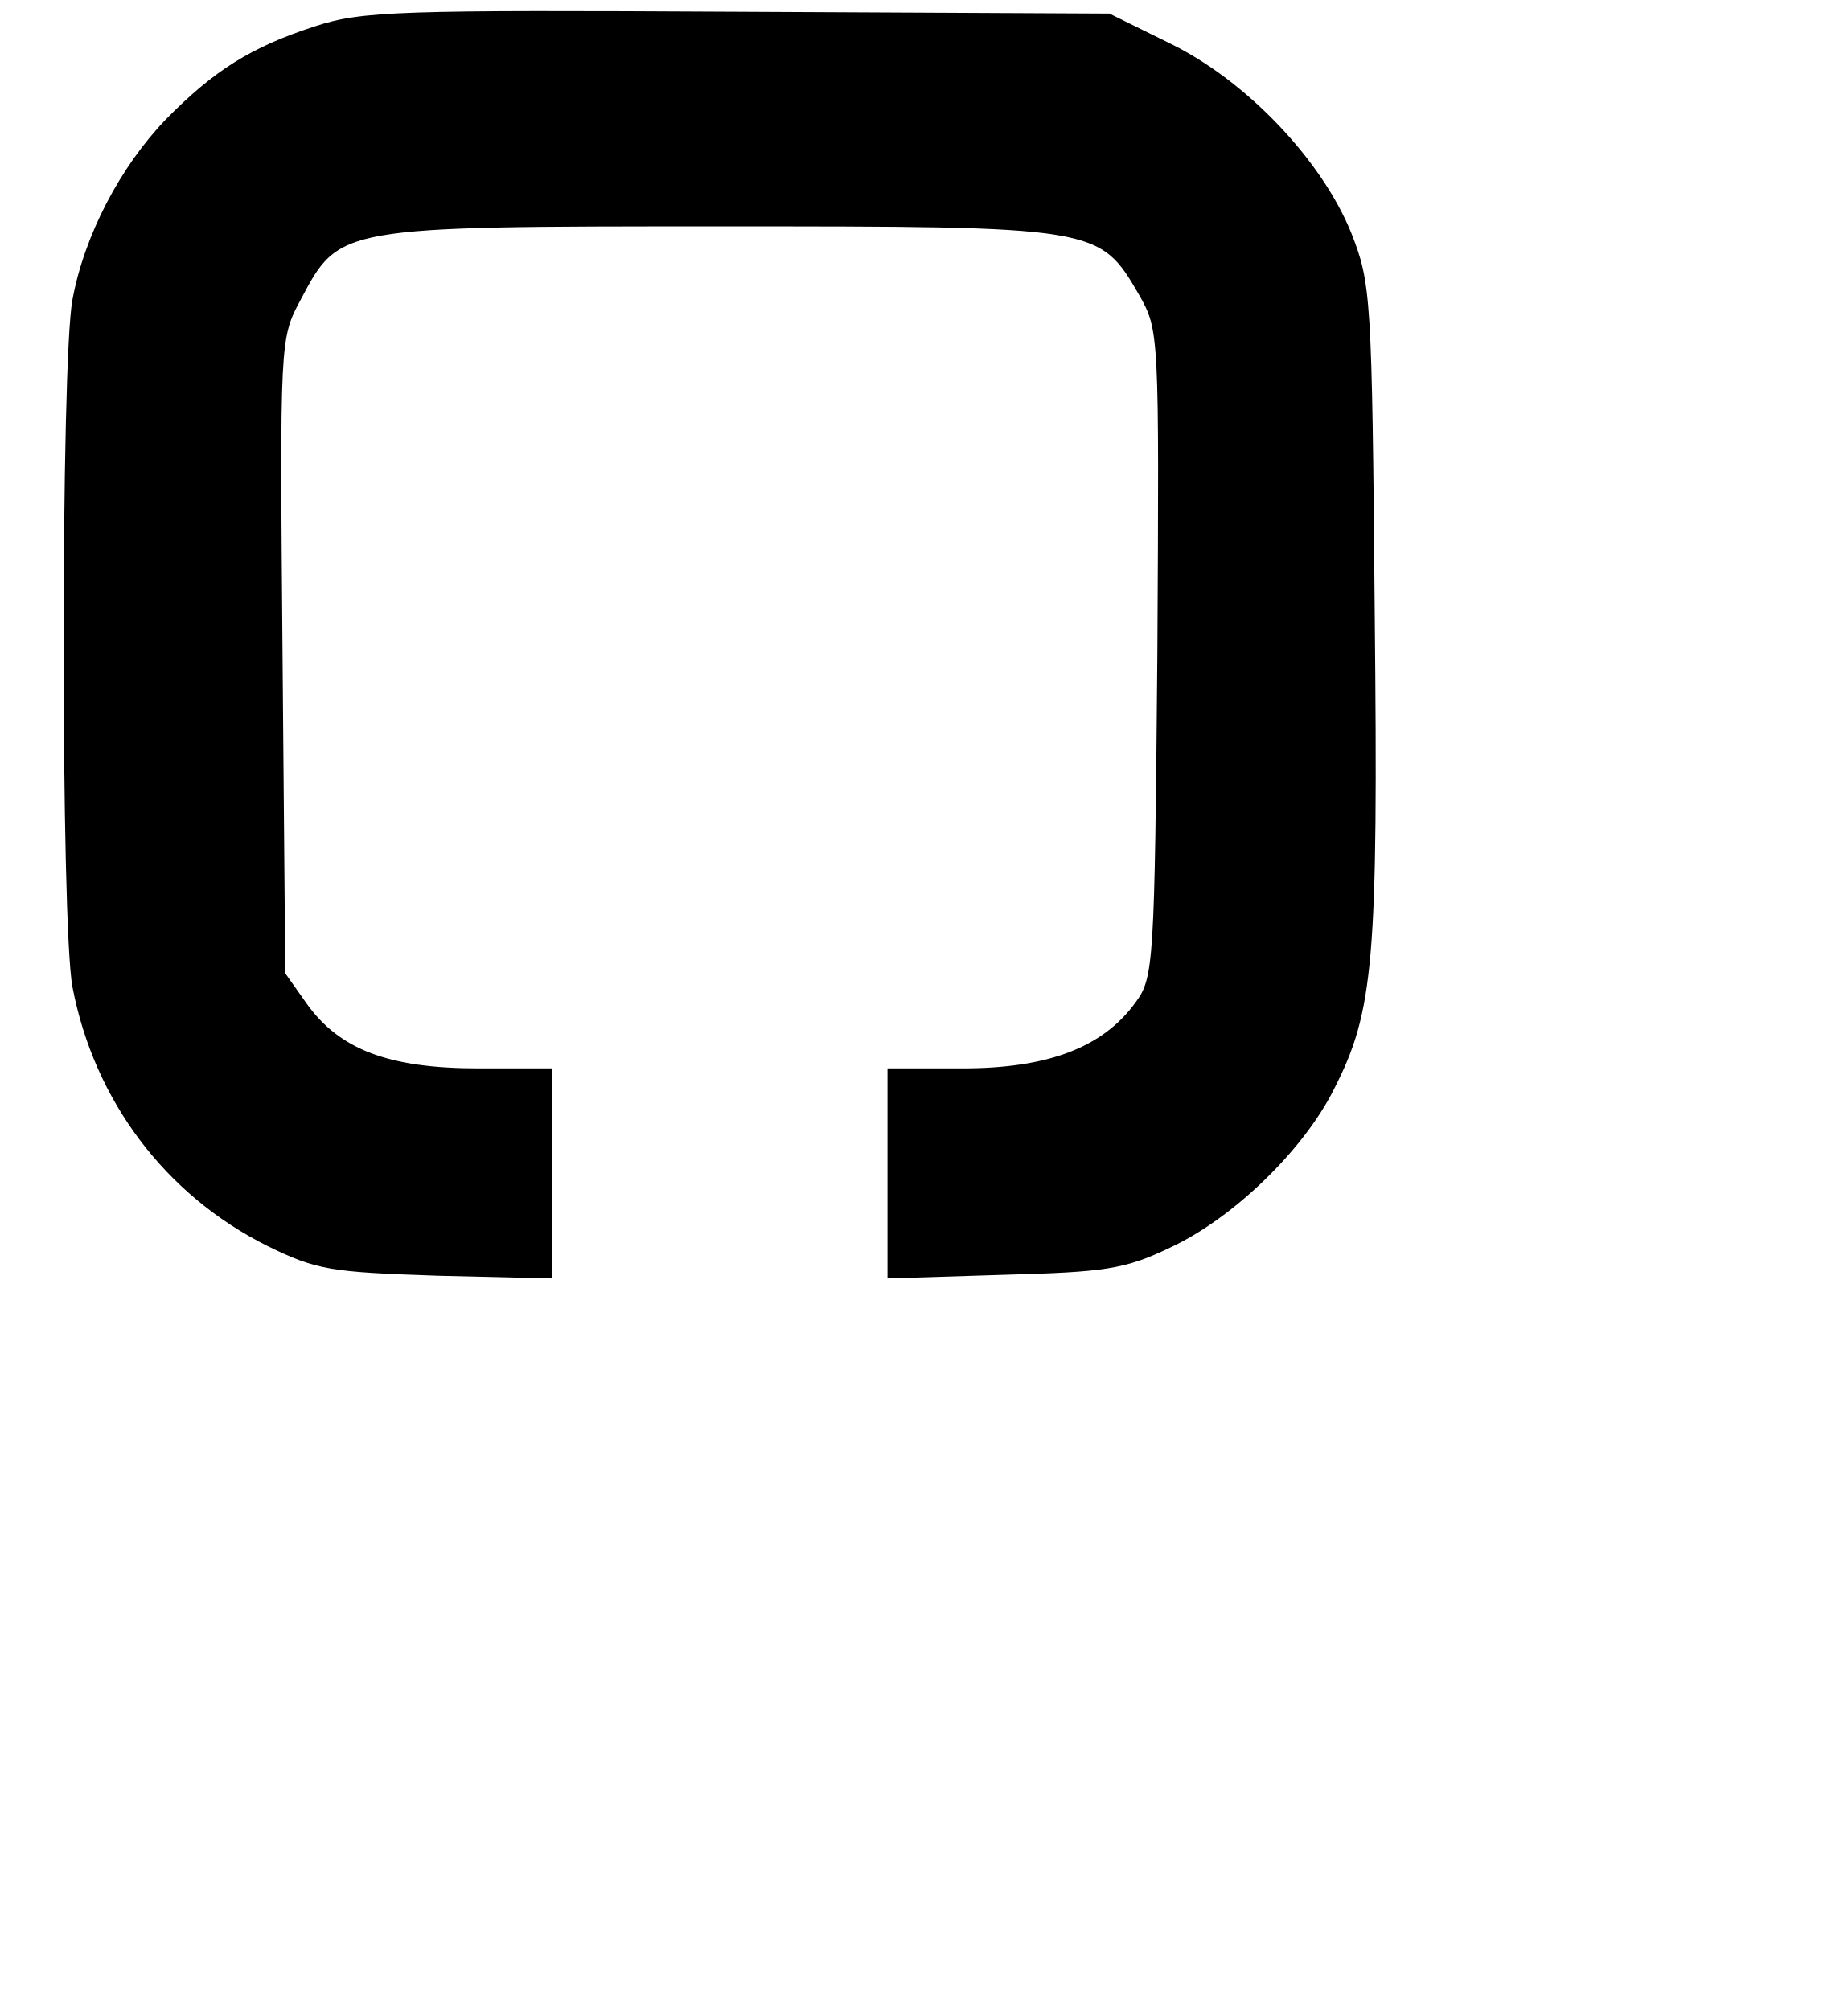
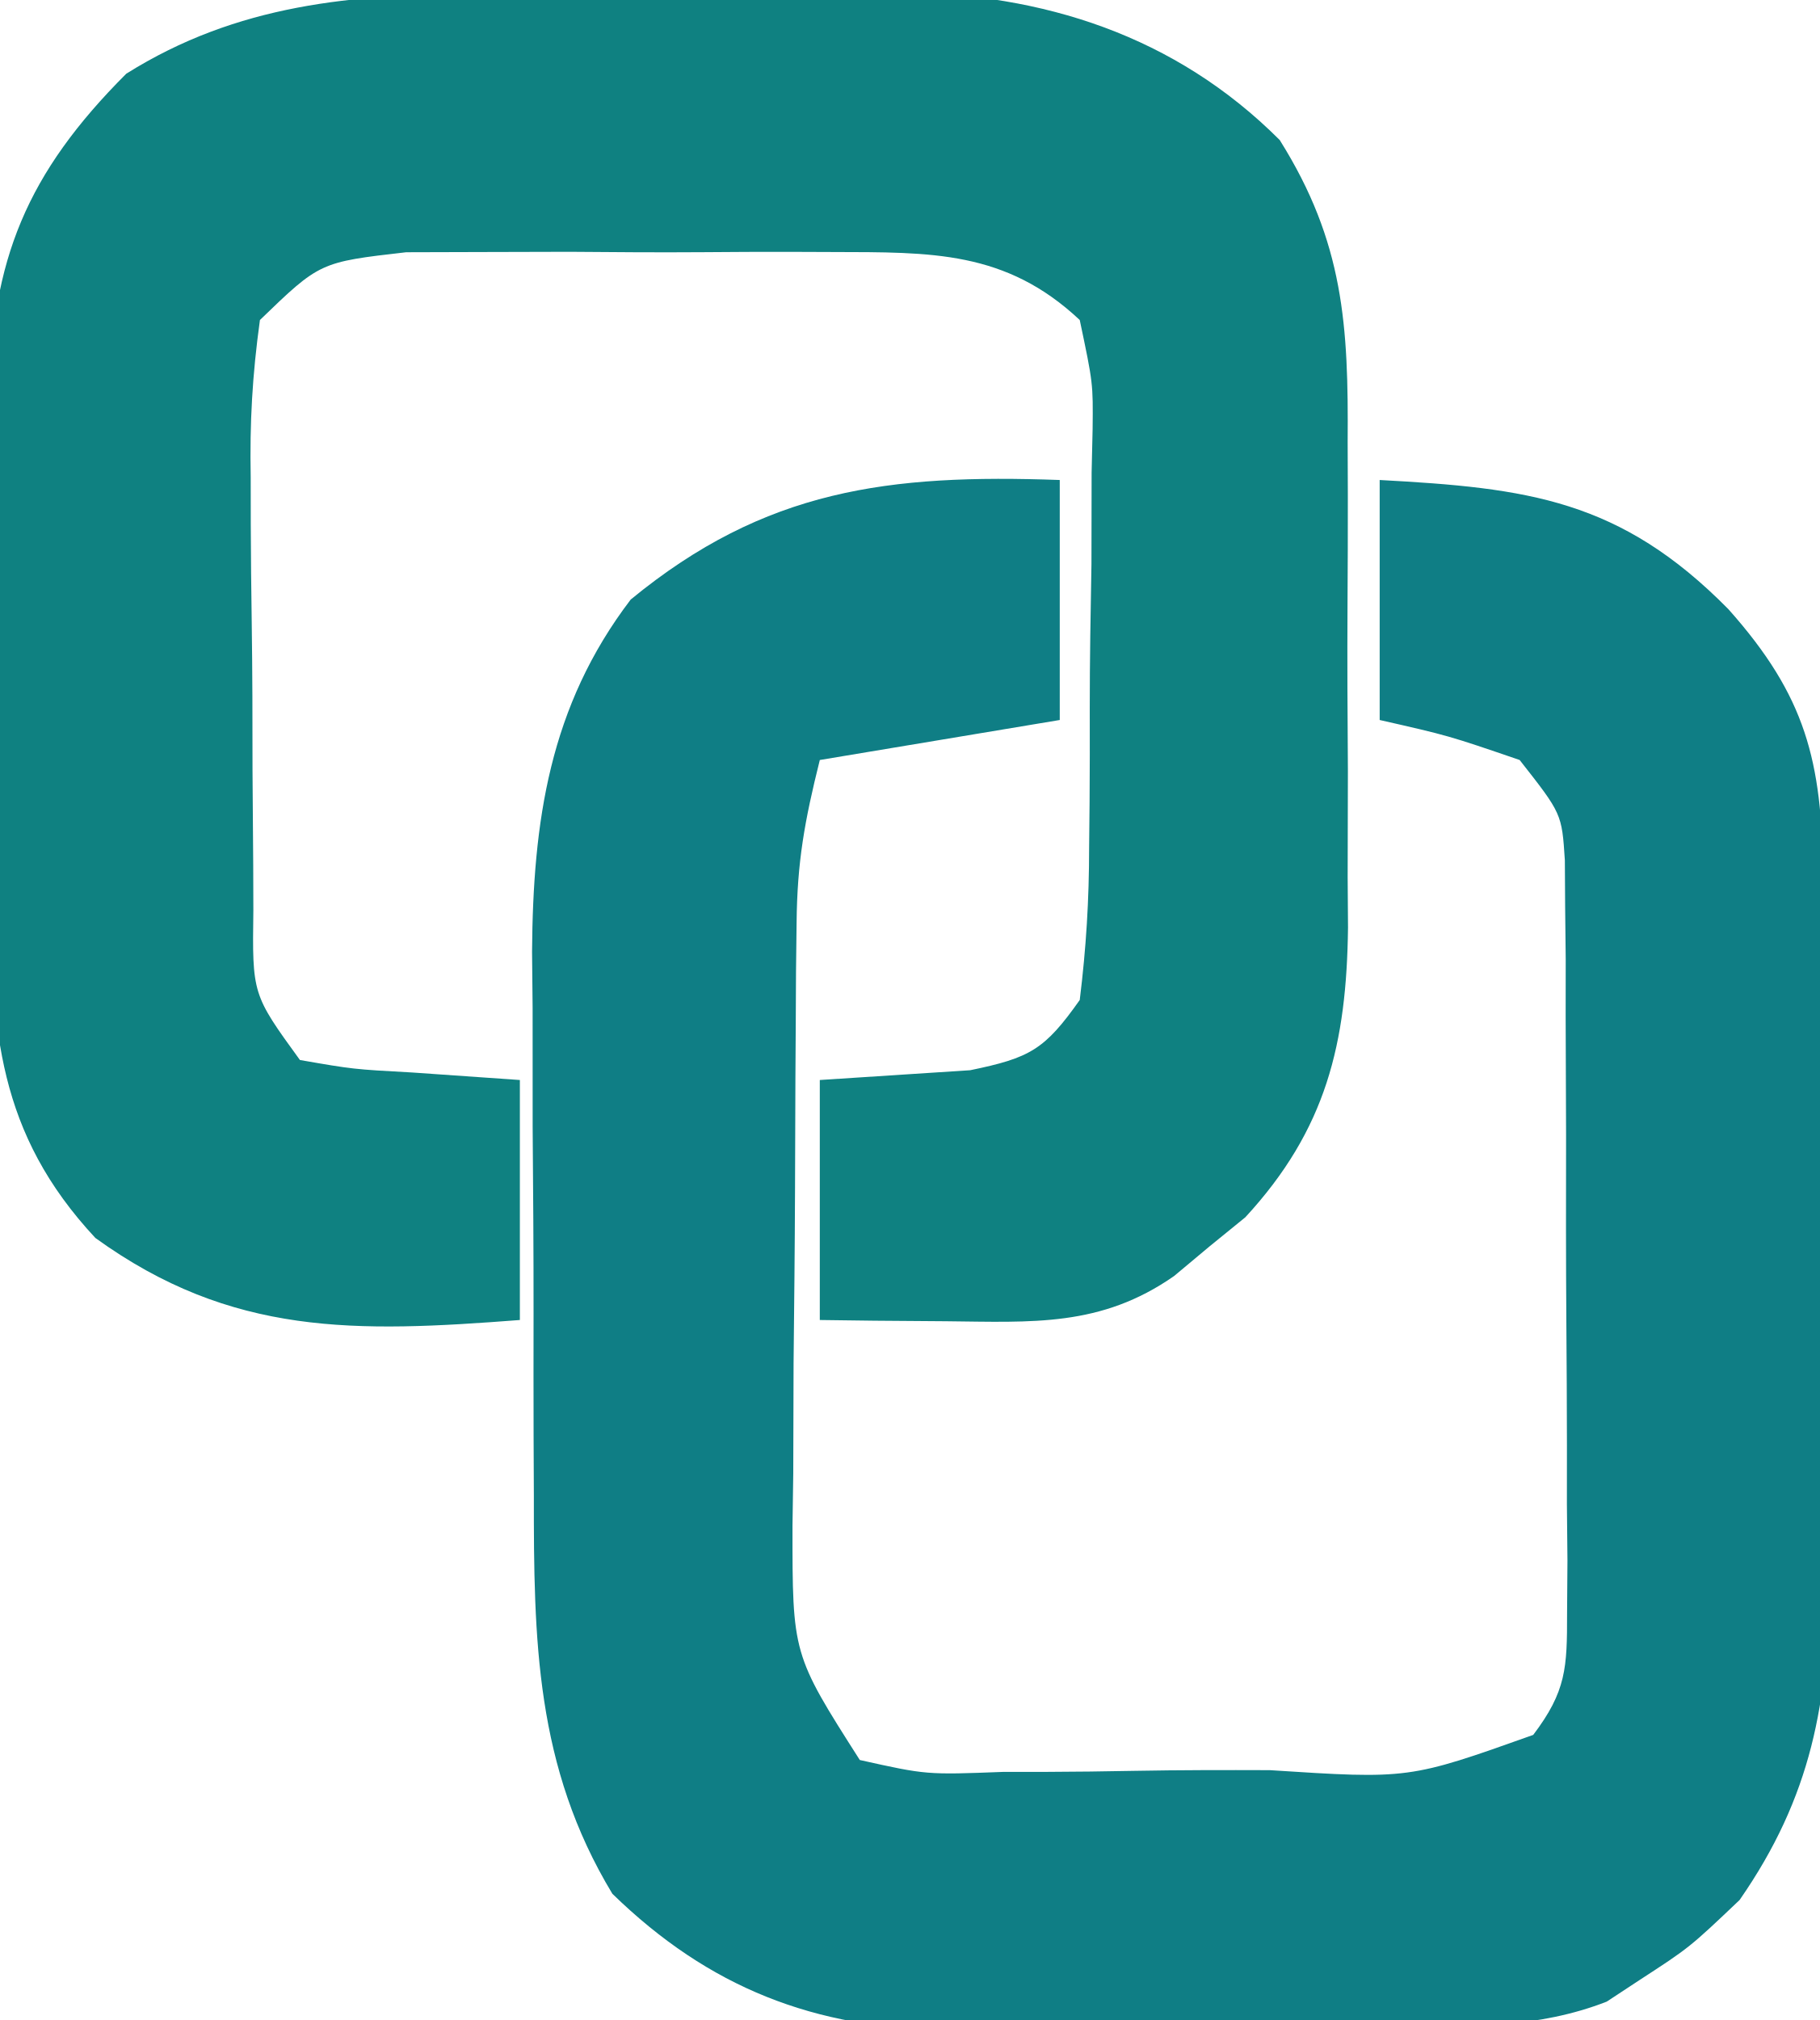
- <svg xmlns="http://www.w3.org/2000/svg" version="1.0" width="204pt" height="222pt" viewBox="0 0 204 222" preserveAspectRatio="xMidYMid meet">
-   <g transform="translate(0,222) scale(0.1,-0.1)" fill="#000000" stroke="none">
-     <path d="M348 2191 c-71 -23 -112 -49 -165 -103 -50 -52 -90 -128 -103 -199 -13 -68 -13 -691 0 -759 24 -126 103 -230 215 -286 55 -27 70 -29 188 -33 l127 -3 0 116 0 116 -82 0 c-99 0 -153 21 -189 71 l-24 34 -3 350 c-3 350 -3 351 20 394 43 81 41 81 463 81 418 0 419 0 463 -76 22 -39 22 -42 20 -396 -3 -342 -4 -358 -24 -385 -36 -50 -97 -73 -191 -73 l-83 0 0 -116 0 -116 128 4 c112 3 134 6 184 30 69 32 147 107 181 175 44 86 49 141 45 528 -3 349 -4 362 -26 418 -33 81 -116 168 -200 209 l-67 33 -410 2 c-374 2 -415 1 -467 -16z" />
-   </g>
+ <svg xmlns="http://www.w3.org/2000/svg" version="1.1" width="91" height="101">
+   <path d="M0 0 C0 3.96 0 7.92 0 12 C-3.96 12.66 -7.92 13.32 -12 14 C-12.763 17.053 -13.132 19.1 -13.161 22.138 C-13.171 22.943 -13.18 23.747 -13.19 24.576 C-13.197 25.867 -13.197 25.867 -13.203 27.184 C-13.209 28.076 -13.215 28.969 -13.22 29.888 C-13.23 31.774 -13.236 33.659 -13.24 35.544 C-13.25 38.424 -13.281 41.302 -13.312 44.182 C-13.319 46.016 -13.324 47.85 -13.328 49.684 C-13.34 50.542 -13.353 51.401 -13.366 52.285 C-13.37 58.715 -13.37 58.715 -10 64 C-6.67 64.742 -6.67 64.742 -2.812 64.594 C-2.114 64.594 -1.415 64.594 -0.695 64.594 C0.782 64.589 2.258 64.571 3.733 64.542 C5.992 64.5 8.248 64.501 10.508 64.508 C17.466 64.958 17.466 64.958 23.679 62.745 C25.334 60.559 25.375 59.391 25.372 56.668 C25.379 55.797 25.385 54.926 25.391 54.029 C25.382 53.091 25.373 52.153 25.363 51.188 C25.364 50.222 25.364 49.257 25.365 48.262 C25.362 46.221 25.353 44.181 25.336 42.14 C25.313 39.012 25.316 35.885 25.322 32.758 C25.317 30.776 25.31 28.794 25.301 26.812 C25.302 25.875 25.303 24.937 25.304 23.971 C25.289 22.665 25.289 22.665 25.275 21.332 C25.27 20.566 25.265 19.8 25.261 19.011 C25.11 16.685 25.11 16.685 23 14 C19.443 12.781 19.443 12.781 16 12 C16 8.04 16 4.08 16 0 C23.407 0.4 28.026 0.972 33.438 6.457 C37.327 10.822 38.109 14.052 38.177 19.733 C38.196 21.136 38.196 21.136 38.216 22.566 C38.223 23.571 38.231 24.575 38.238 25.609 C38.246 26.65 38.254 27.691 38.263 28.763 C38.277 30.966 38.287 33.168 38.295 35.37 C38.307 37.616 38.327 39.862 38.357 42.108 C38.399 45.359 38.416 48.609 38.426 51.859 C38.443 52.855 38.461 53.852 38.479 54.878 C38.46 61.096 37.593 65.826 34 71 C31.5 73.375 31.5 73.375 29 75 C28.458 75.357 27.915 75.713 27.356 76.081 C23.893 77.432 20.463 77.325 16.797 77.336 C15.602 77.346 15.602 77.346 14.383 77.356 C12.698 77.366 11.014 77.371 9.33 77.371 C6.772 77.375 4.217 77.411 1.66 77.449 C0.018 77.455 -1.624 77.459 -3.266 77.461 C-4.021 77.475 -4.777 77.49 -5.555 77.504 C-12.259 77.448 -17.545 75.391 -22.375 70.688 C-26.223 64.323 -26.308 57.995 -26.301 50.754 C-26.305 49.784 -26.309 48.814 -26.314 47.815 C-26.319 45.772 -26.32 43.728 -26.316 41.685 C-26.313 38.576 -26.336 35.467 -26.361 32.357 C-26.364 30.365 -26.364 28.372 -26.363 26.379 C-26.372 25.458 -26.382 24.537 -26.391 23.588 C-26.345 17.076 -25.531 11.319 -21.457 5.977 C-14.728 0.447 -8.527 -0.305 0 0 Z " fill="#0F7E85" transform="translate(53,24)" />
+   <path d="M0 0 C0.748 -0.004 1.496 -0.009 2.267 -0.013 C3.839 -0.019 5.411 -0.019 6.984 -0.015 C9.369 -0.012 11.753 -0.035 14.139 -0.061 C15.676 -0.063 17.213 -0.064 18.75 -0.062 C19.452 -0.072 20.155 -0.081 20.878 -0.09 C28.116 -0.024 34.713 2.073 39.941 7.301 C43.154 12.416 43.383 16.578 43.34 22.426 C43.343 23.291 43.346 24.156 43.349 25.047 C43.351 26.869 43.345 28.692 43.333 30.514 C43.316 33.292 43.332 36.069 43.352 38.848 C43.35 40.624 43.346 42.4 43.34 44.176 C43.346 45.001 43.352 45.826 43.358 46.676 C43.288 52.461 42.281 56.765 38.223 61.164 C37.635 61.642 37.047 62.121 36.441 62.613 C35.56 63.35 35.56 63.35 34.66 64.102 C30.995 66.659 27.572 66.406 23.254 66.363 C22.074 66.354 20.895 66.345 19.68 66.336 C18.324 66.319 18.324 66.319 16.941 66.301 C16.941 62.341 16.941 58.381 16.941 54.301 C19.448 54.138 21.954 53.975 24.461 53.812 C27.456 53.195 28.183 52.789 29.941 50.301 C30.264 47.679 30.409 45.3 30.41 42.676 C30.418 41.932 30.425 41.189 30.433 40.423 C30.444 38.853 30.447 37.283 30.442 35.713 C30.441 33.309 30.483 30.908 30.527 28.504 C30.533 26.978 30.535 25.452 30.535 23.926 C30.552 23.207 30.568 22.488 30.585 21.748 C30.609 19.47 30.609 19.47 29.941 16.301 C26.239 12.823 22.508 12.915 17.594 12.902 C16.9 12.899 16.206 12.897 15.492 12.894 C14.032 12.892 12.572 12.897 11.112 12.91 C8.882 12.926 6.654 12.91 4.424 12.891 C3.001 12.893 1.579 12.896 0.156 12.902 C-1.132 12.906 -2.419 12.909 -3.746 12.913 C-8.063 13.408 -8.063 13.408 -11.059 16.301 C-11.44 19.063 -11.573 21.421 -11.52 24.18 C-11.519 24.948 -11.518 25.715 -11.517 26.507 C-11.511 28.128 -11.495 29.75 -11.47 31.371 C-11.434 33.858 -11.429 36.343 -11.43 38.83 C-11.42 40.405 -11.408 41.98 -11.395 43.555 C-11.391 44.673 -11.391 44.673 -11.388 45.815 C-11.444 50.016 -11.444 50.016 -9.059 53.301 C-6.396 53.764 -6.396 53.764 -3.434 53.926 C-1.66 54.05 0.114 54.173 1.941 54.301 C1.941 58.261 1.941 62.221 1.941 66.301 C-6.255 66.93 -12.472 67.127 -19.289 62.199 C-24.158 56.976 -24.516 51.762 -24.492 44.992 C-24.5 43.665 -24.5 43.665 -24.508 42.311 C-24.514 40.446 -24.513 38.581 -24.505 36.716 C-24.496 33.875 -24.525 31.037 -24.557 28.197 C-24.558 26.379 -24.558 24.561 -24.555 22.742 C-24.572 21.479 -24.572 21.479 -24.589 20.191 C-24.508 13.307 -22.714 8.957 -17.746 3.988 C-12.207 0.51 -6.405 -0.008 0 0 Z " fill="#0F8181" transform="translate(24.05859,-0.3007812)" />
</svg>
